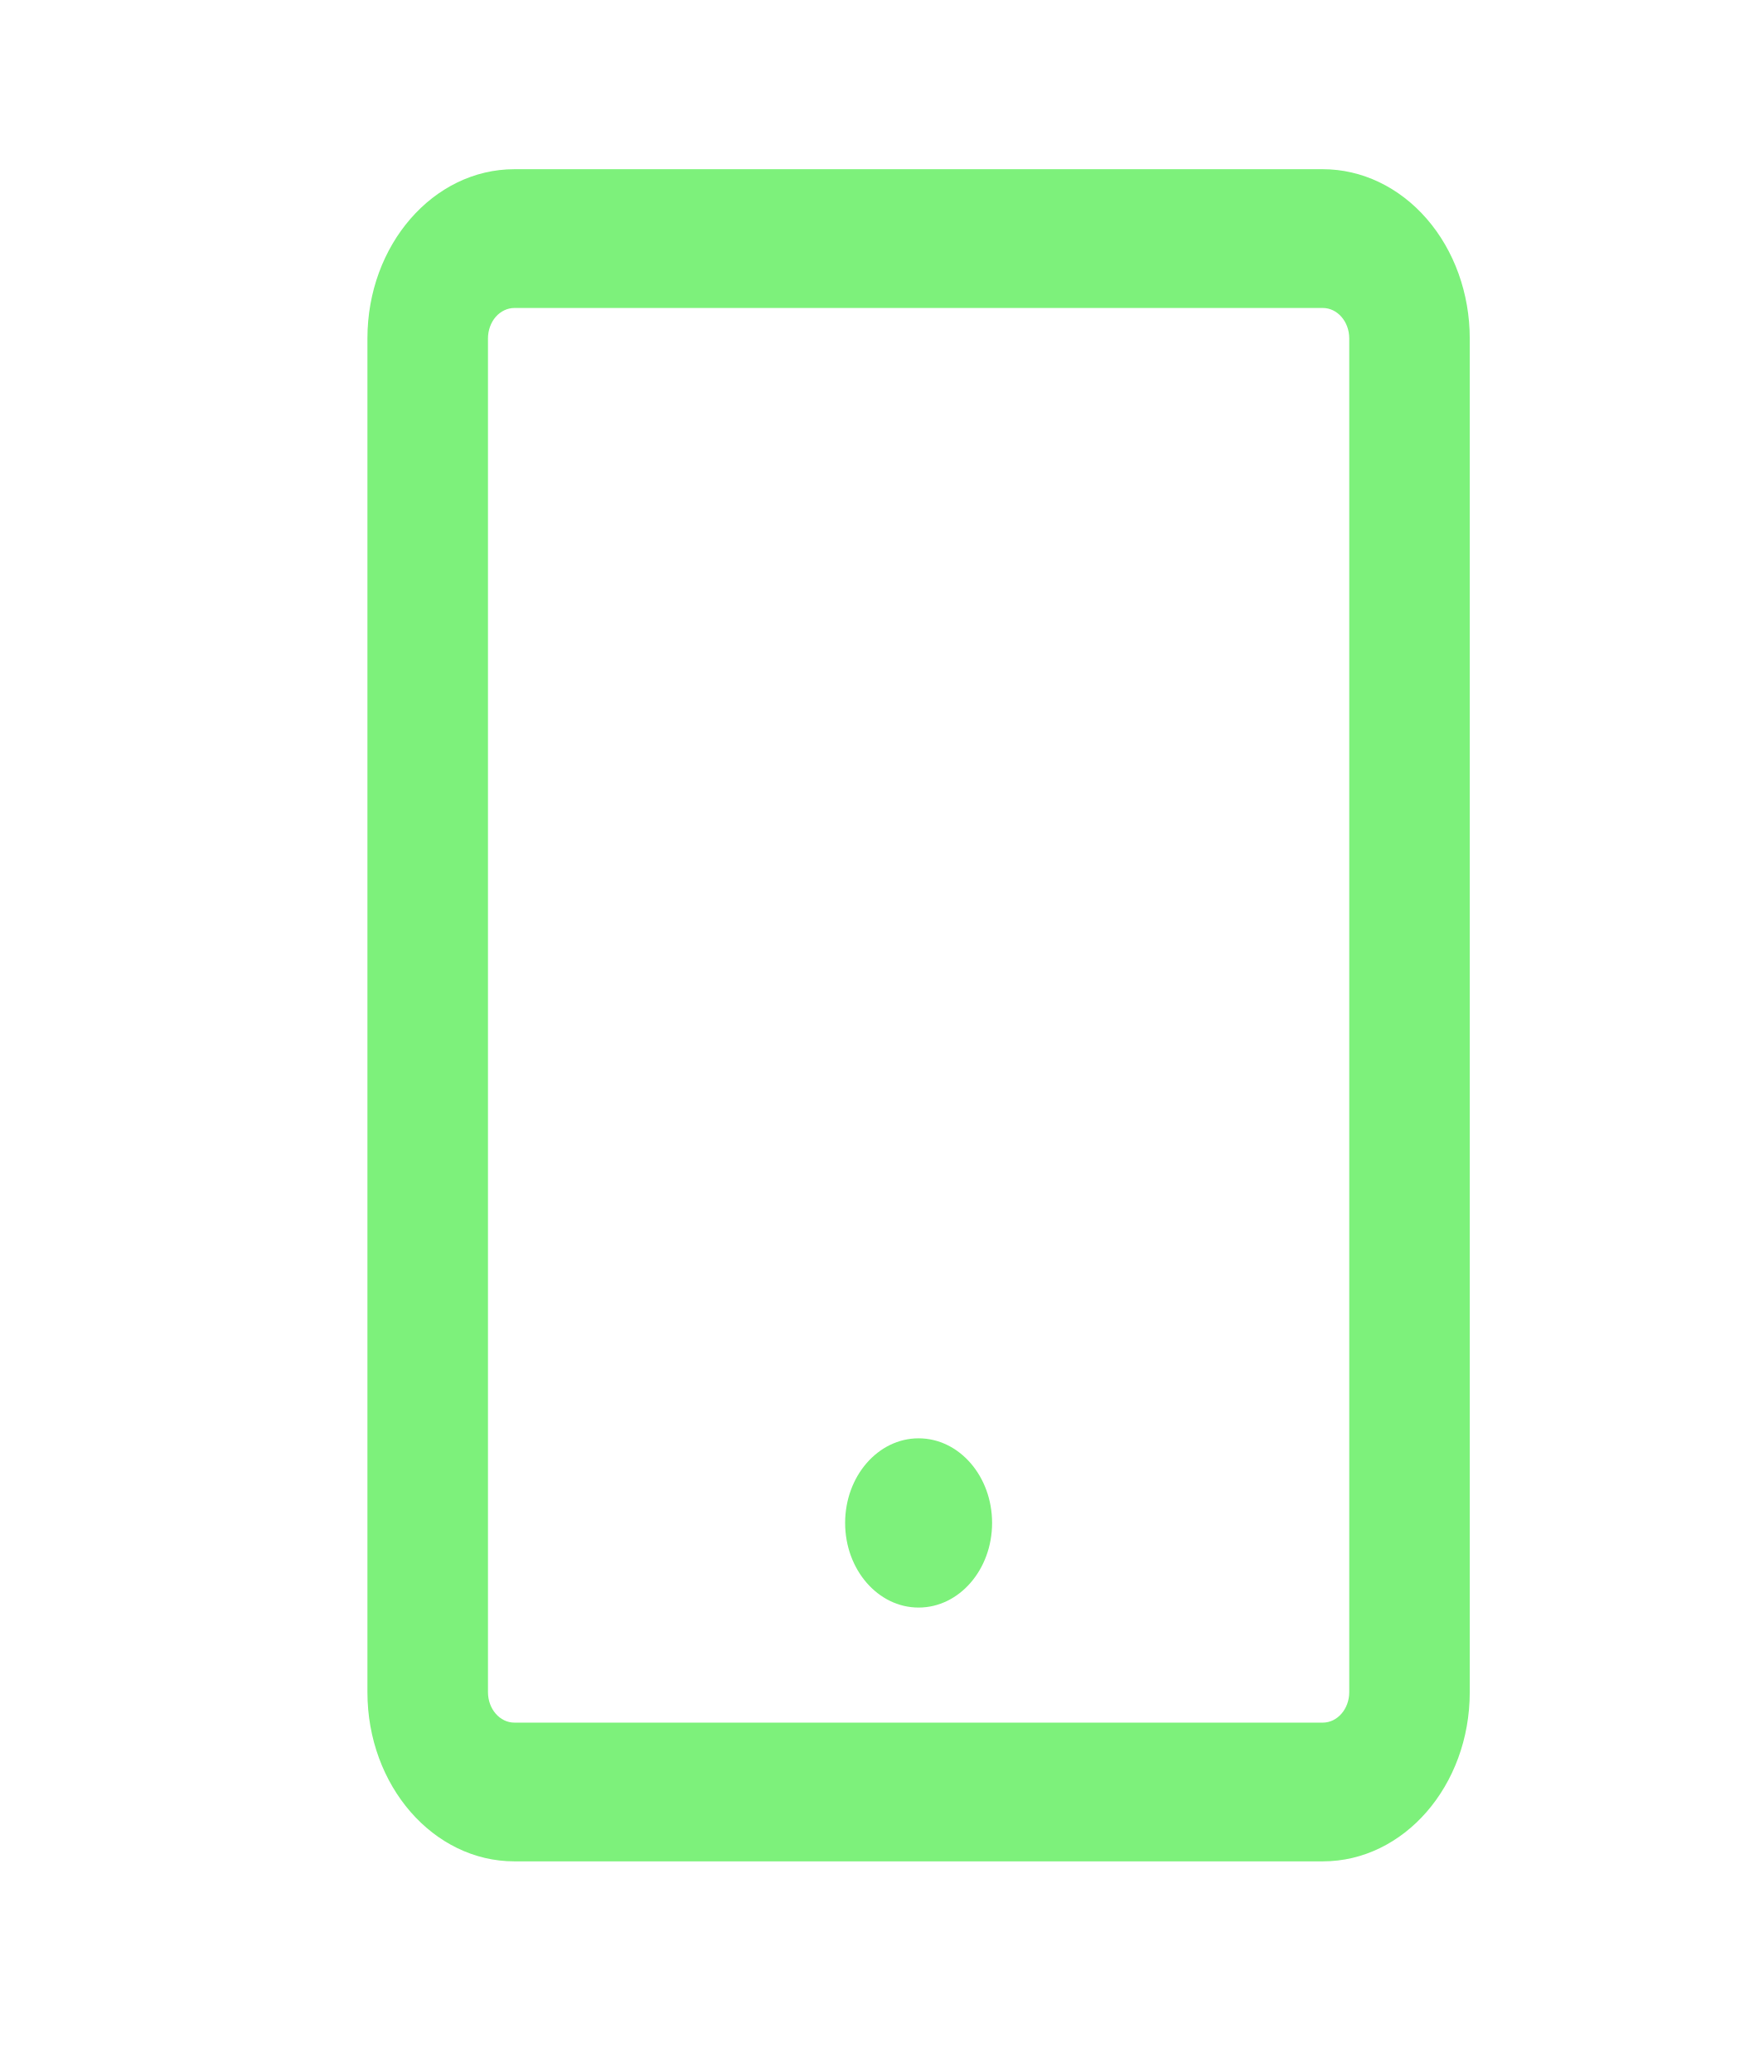
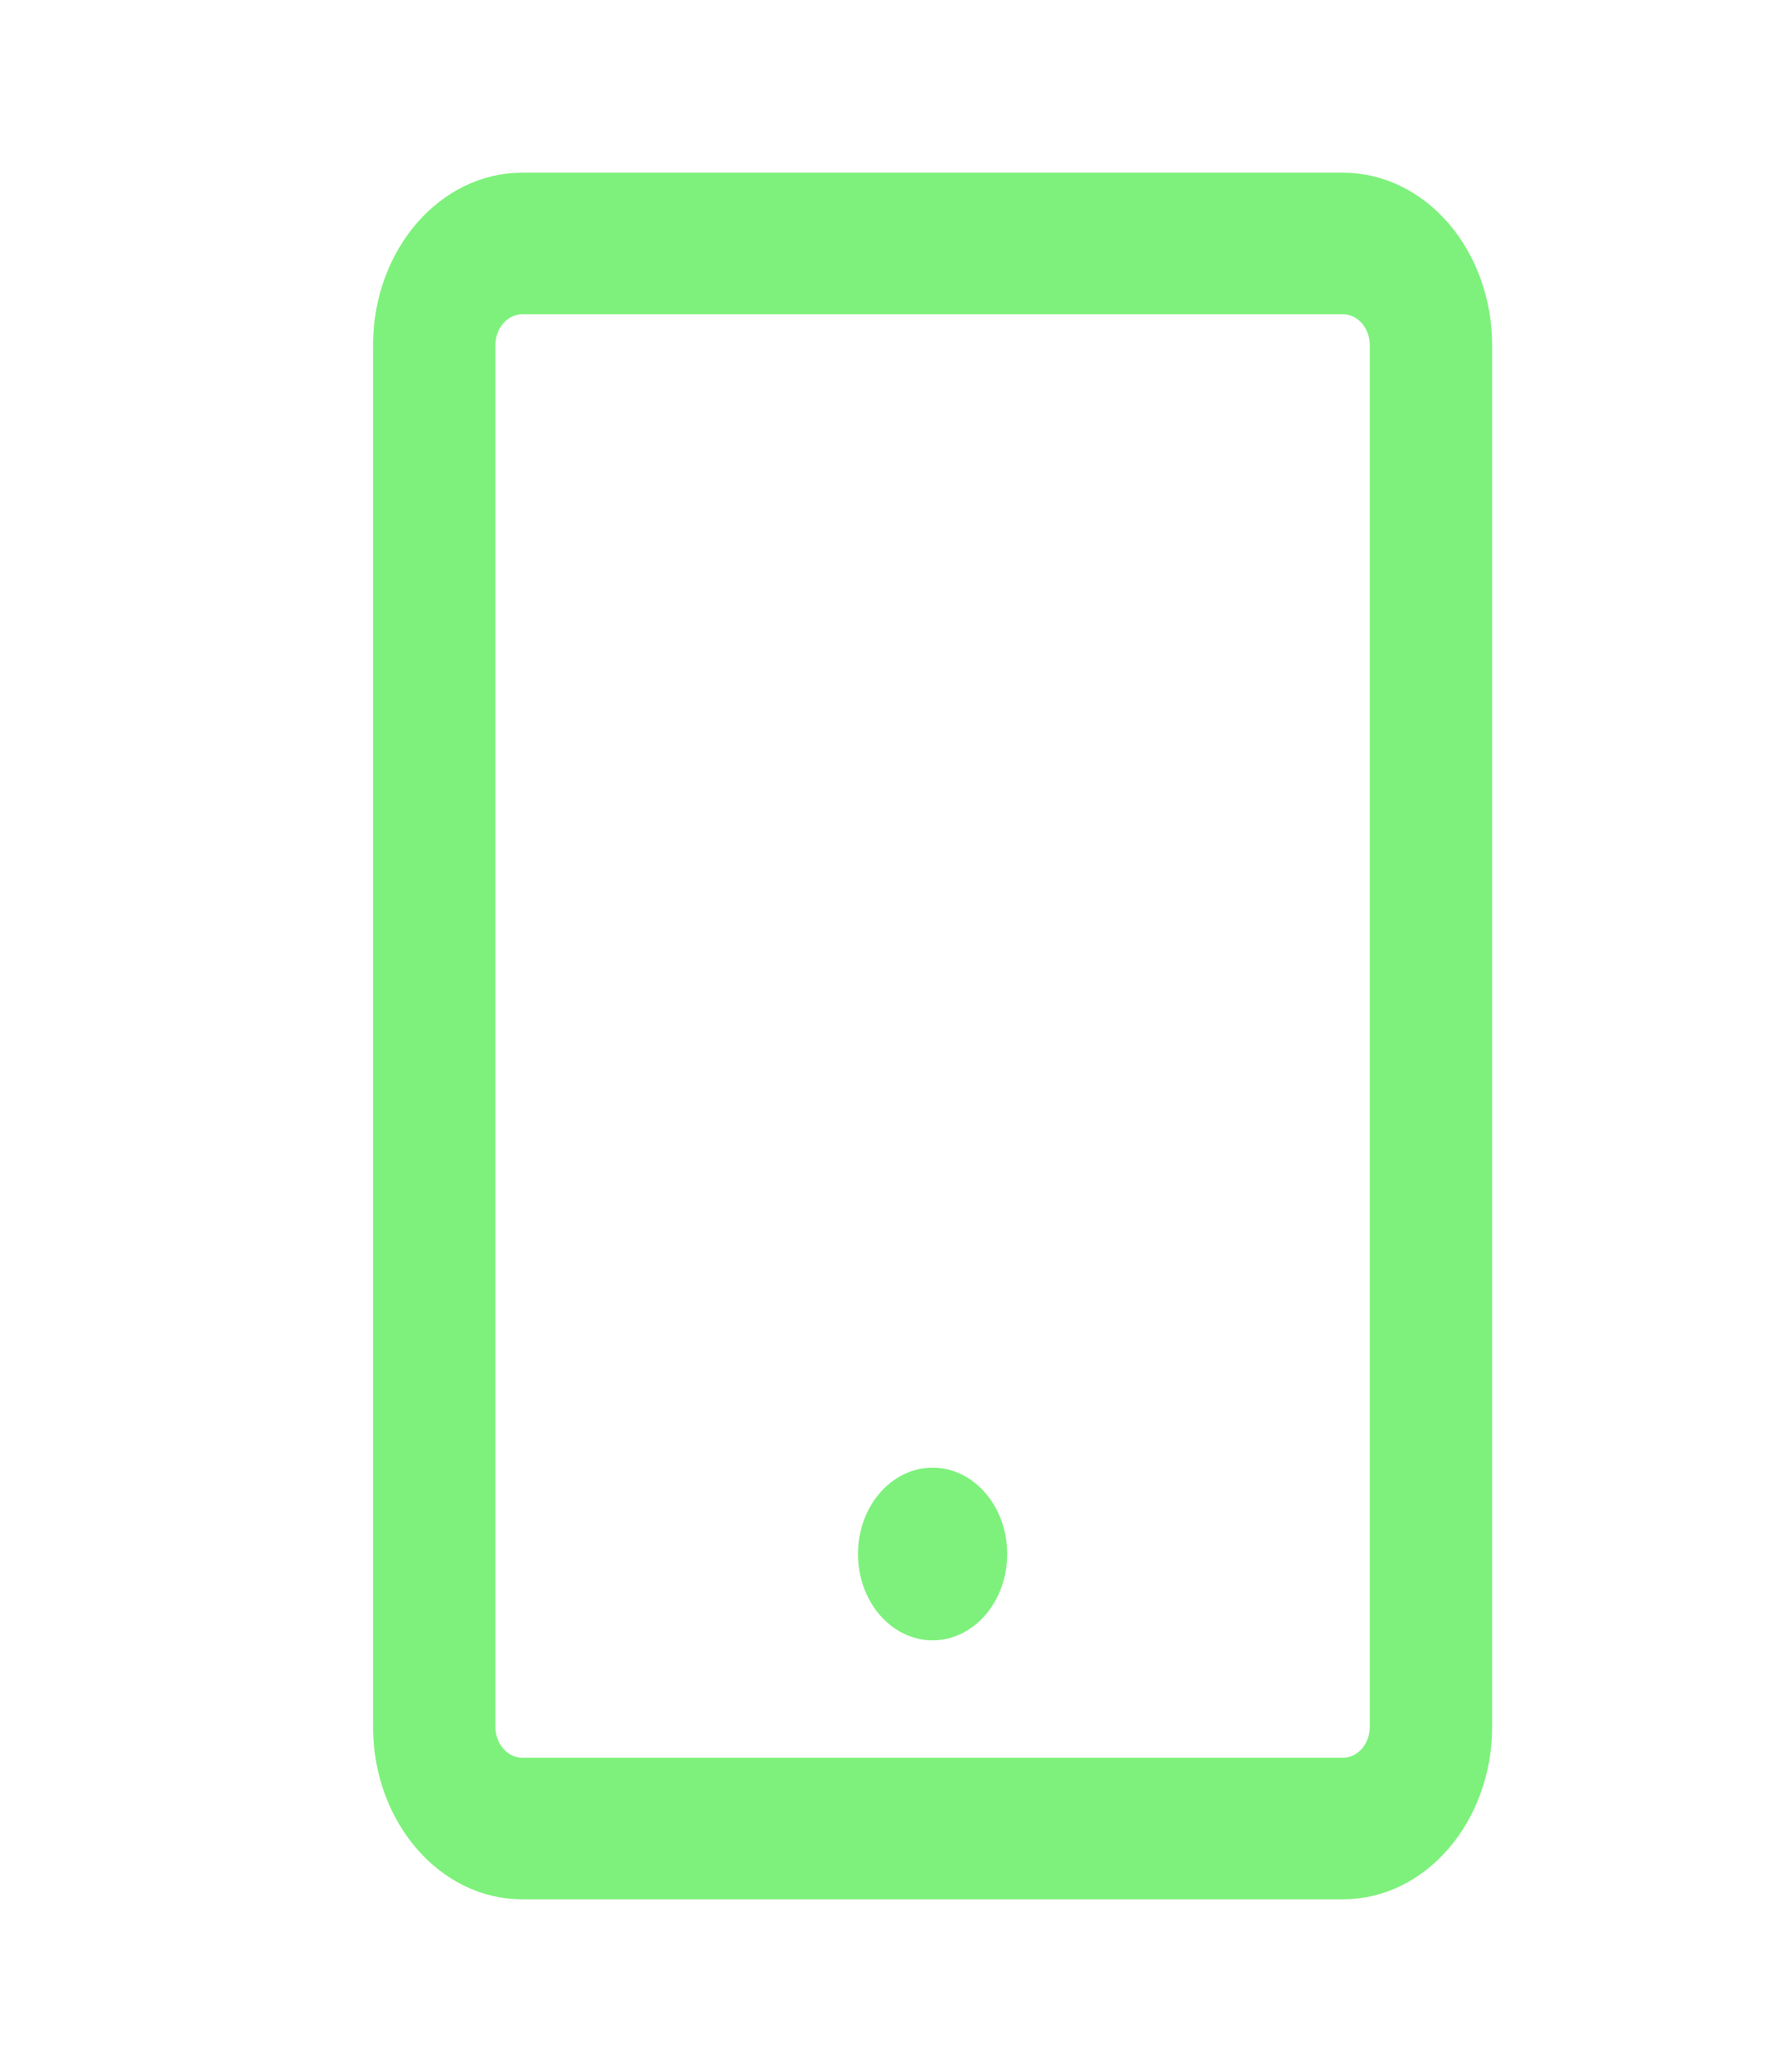
- <svg xmlns="http://www.w3.org/2000/svg" width="40" height="47" viewBox="0 0 40 47" fill="none">
-   <path d="M20.833 36.465C21.754 36.465 22.5 35.605 22.5 34.545C22.5 33.486 21.754 32.626 20.833 32.626C19.913 32.626 19.167 33.486 19.167 34.545C19.167 35.605 19.913 36.465 20.833 36.465Z" fill="#7DF17B" />
-   <path fill-rule="evenodd" clip-rule="evenodd" d="M30 3.838H11.667C9.826 3.838 8.333 5.557 8.333 7.677V38.384C8.333 40.504 9.826 42.222 11.667 42.222H30C31.841 42.222 33.333 40.504 33.333 38.384V7.677C33.333 6.659 32.982 5.682 32.357 4.963C31.732 4.243 30.884 3.838 30 3.838ZM30.6 38.384C30.6 38.765 30.331 39.075 30 39.075H11.667C11.335 39.075 11.067 38.765 11.067 38.384V7.677C11.067 7.494 11.13 7.318 11.242 7.188C11.355 7.059 11.508 6.986 11.667 6.986H30C30.331 6.986 30.6 7.295 30.6 7.677V38.384Z" fill="#7DF17B" />
+ <svg xmlns="http://www.w3.org/2000/svg" width="70" height="81" viewBox="0 0 70 81" fill="none">
+   <path d="M36.458 64.125C38.069 64.125 39.375 62.614 39.375 60.75C39.375 58.886 38.069 57.375 36.458 57.375C34.847 57.375 33.542 58.886 33.542 60.75C33.542 62.614 34.847 64.125 36.458 64.125Z" fill="#7DF17B" />
+   <path fill-rule="evenodd" clip-rule="evenodd" d="M52.5 6.75H20.417C17.195 6.75 14.583 9.772 14.583 13.5V67.5C14.583 71.228 17.195 74.25 20.417 74.25H52.5C55.722 74.25 58.333 71.228 58.333 67.5V13.5C58.333 11.71 57.719 9.993 56.625 8.727C55.531 7.461 54.047 6.75 52.5 6.75ZM53.55 67.5C53.55 68.171 53.08 68.715 52.5 68.715H20.417C19.837 68.715 19.367 68.171 19.367 67.5V13.5C19.367 13.178 19.477 12.869 19.674 12.641C19.871 12.413 20.138 12.285 20.417 12.285H52.5C53.08 12.285 53.55 12.829 53.55 13.5V67.5Z" fill="#7DF17B" />
</svg>
